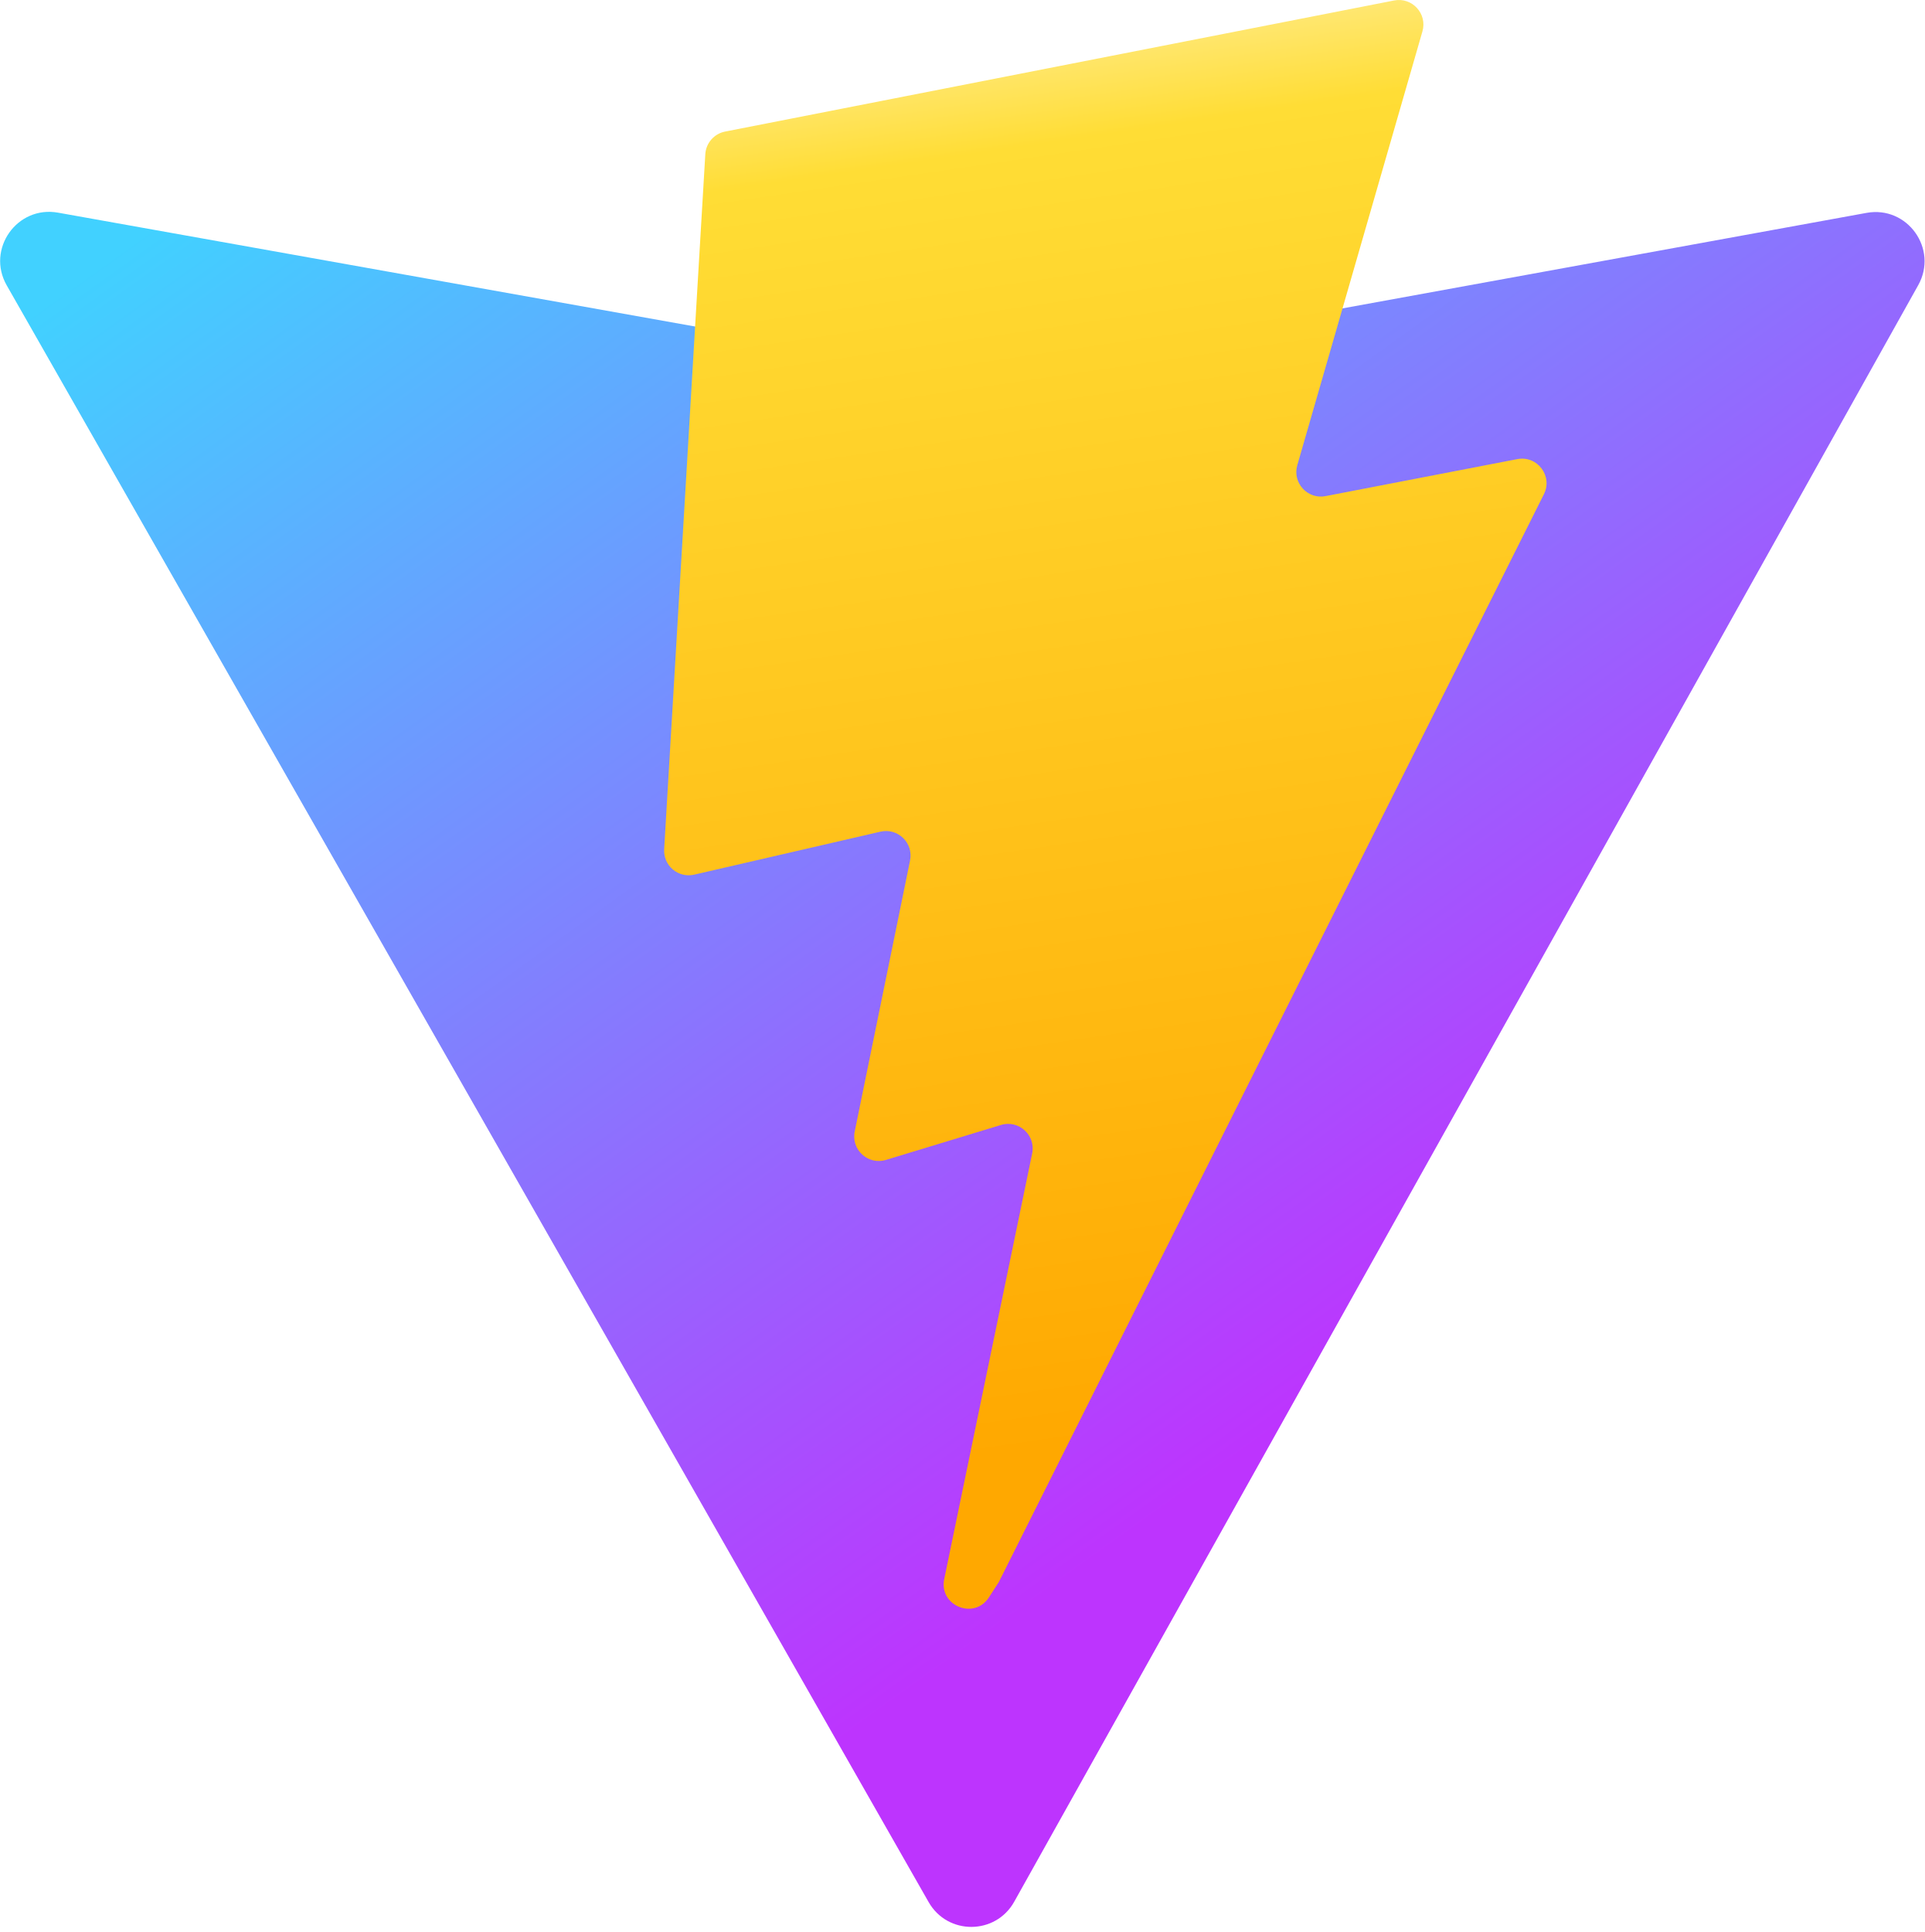
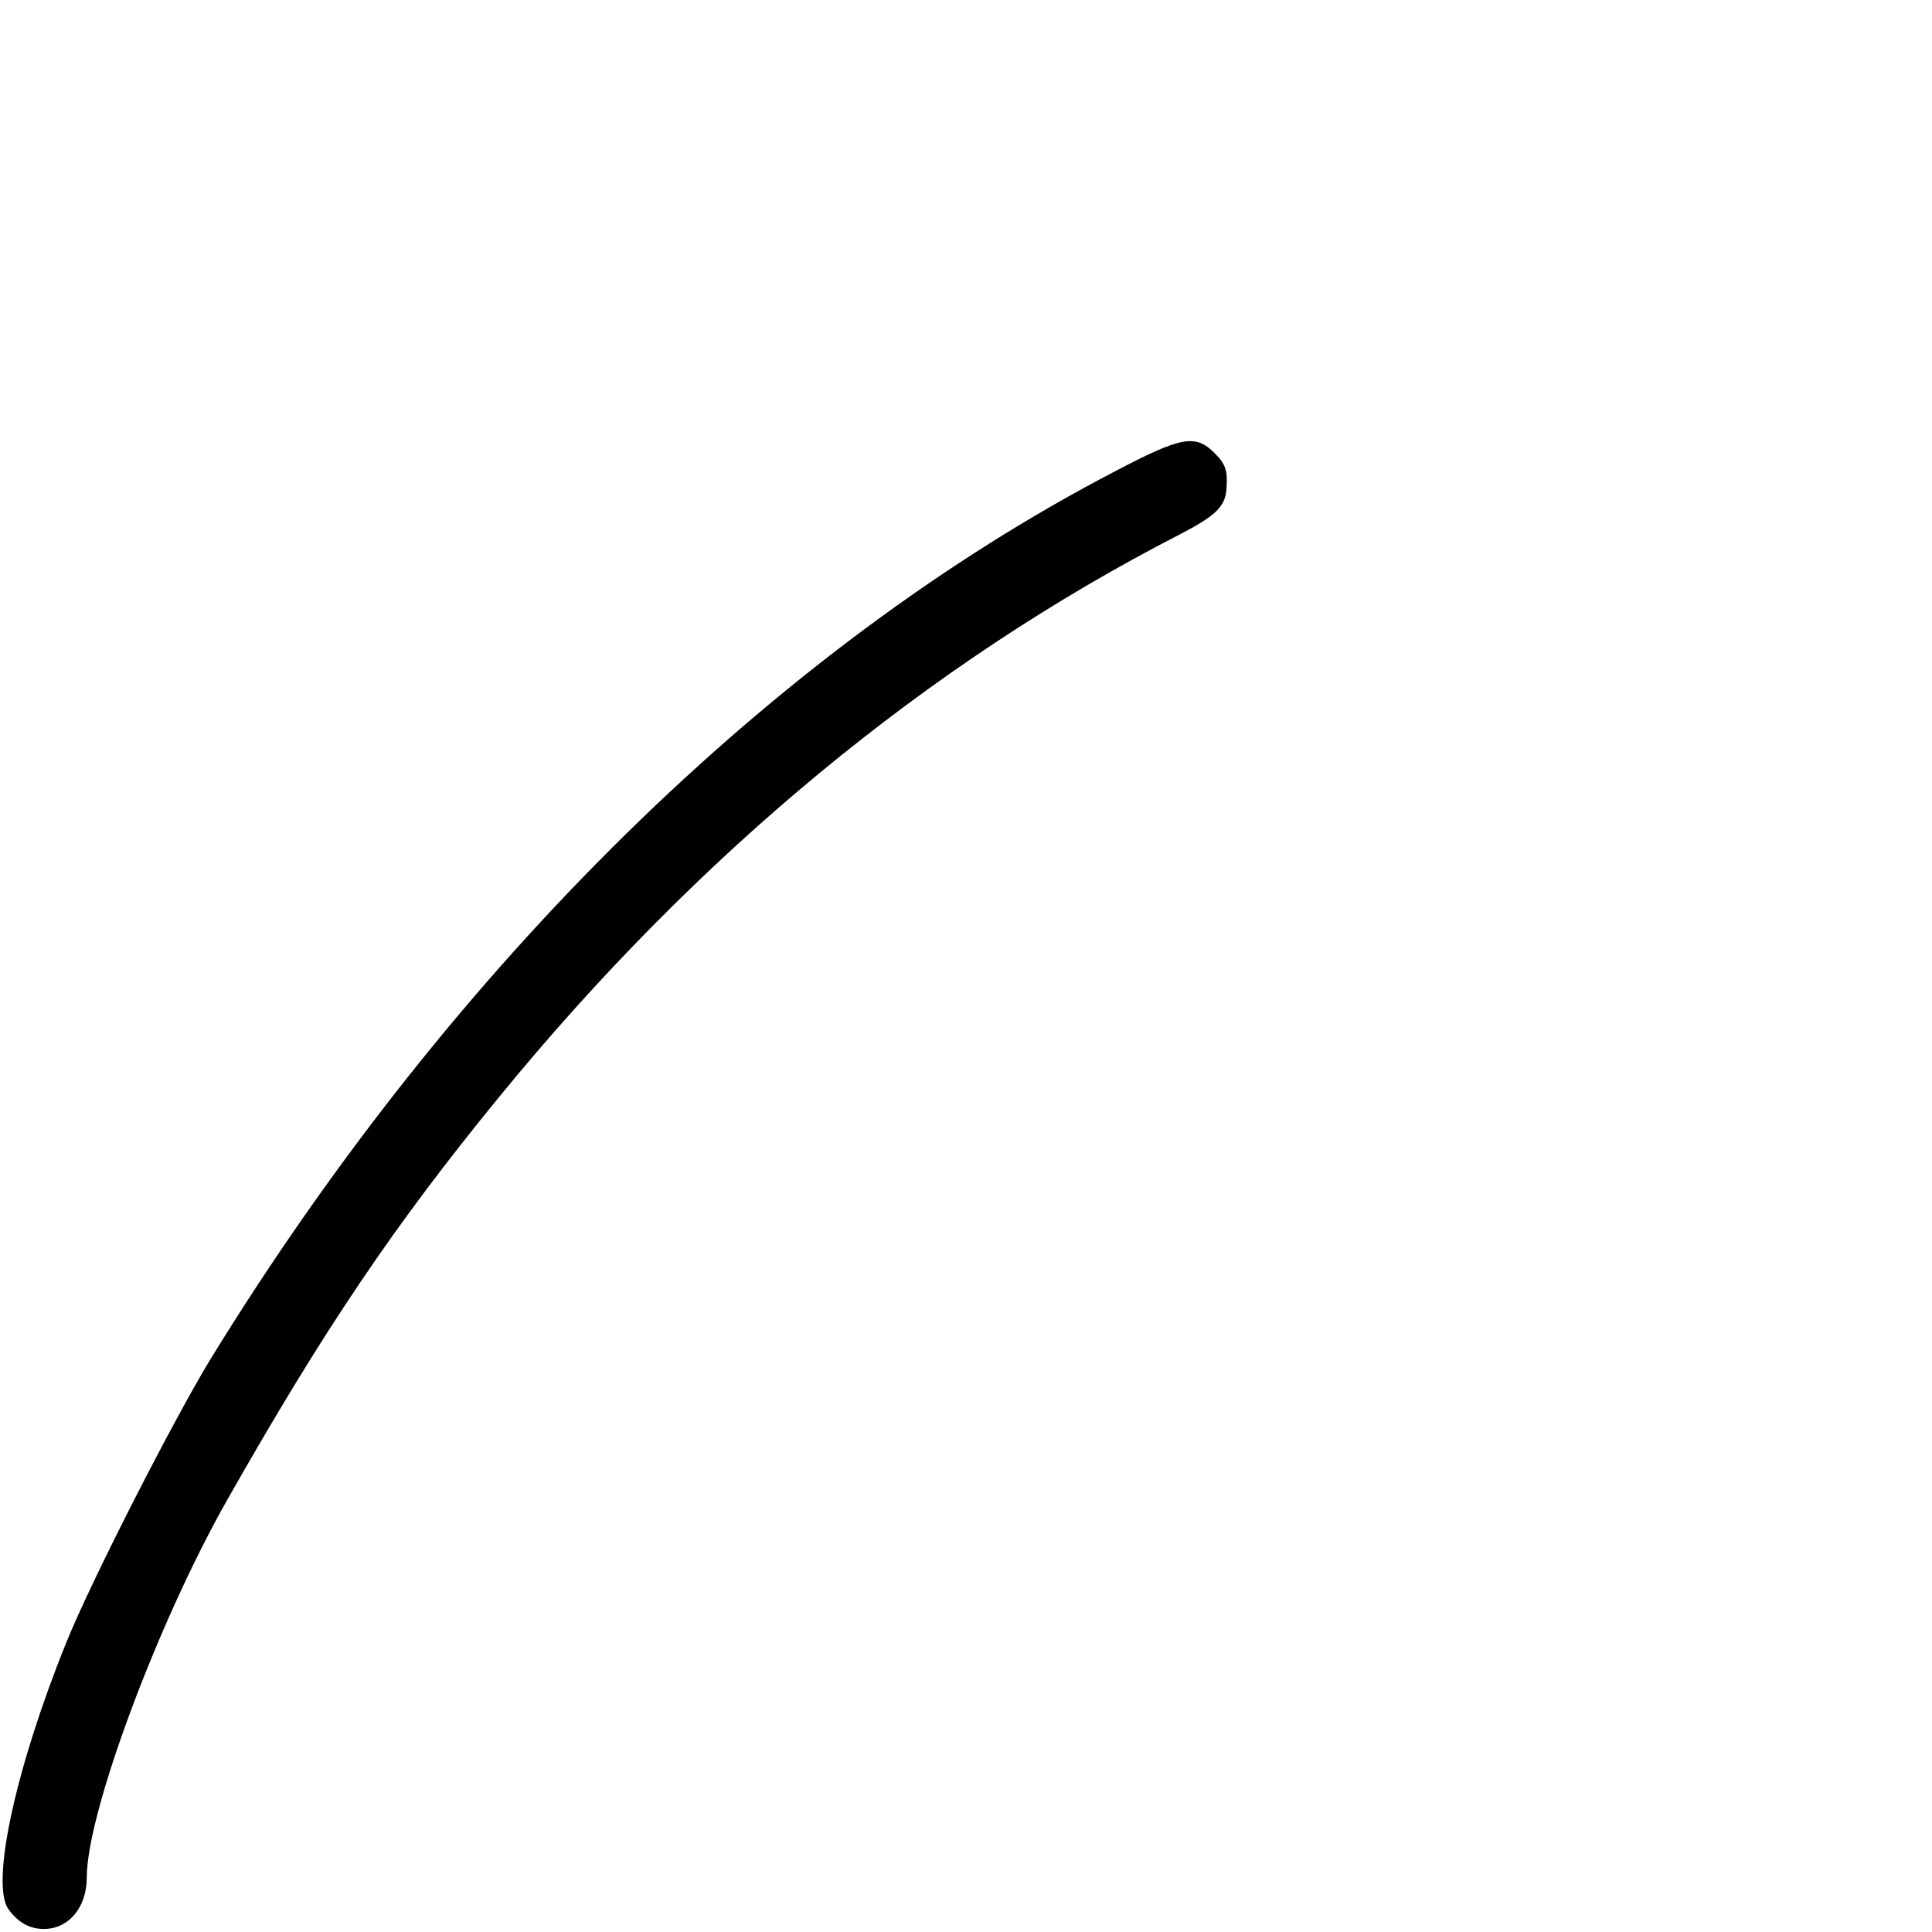
- <svg xmlns="http://www.w3.org/2000/svg" aria-hidden="true" role="img" class="iconify iconify--logos" width="31.88" height="32" preserveAspectRatio="xMidYMid meet" viewBox="0 0 256 257">
-   <defs>
-     <linearGradient id="IconifyId1813088fe1fbc01fb466" x1="-.828%" x2="57.636%" y1="7.652%" y2="78.411%">
-       <stop offset="0%" stop-color="#41D1FF" />
-       <stop offset="100%" stop-color="#BD34FE" />
-     </linearGradient>
-     <linearGradient id="IconifyId1813088fe1fbc01fb467" x1="43.376%" x2="50.316%" y1="2.242%" y2="89.03%">
-       <stop offset="0%" stop-color="#FFEA83" />
-       <stop offset="8.333%" stop-color="#FFDD35" />
-       <stop offset="100%" stop-color="#FFA800" />
-     </linearGradient>
-   </defs>
-   <path fill="url(#IconifyId1813088fe1fbc01fb466)" d="M255.153 37.938L134.897 252.976c-2.483 4.44-8.862 4.466-11.382.048L.875 37.958c-2.746-4.814 1.371-10.646 6.827-9.67l120.385 21.517a6.537 6.537 0 0 0 2.322-.004l117.867-21.483c5.438-.991 9.574 4.796 6.877 9.62Z" />
-   <path fill="url(#IconifyId1813088fe1fbc01fb467)" d="M185.432.063L96.44 17.501a3.268 3.268 0 0 0-2.634 3.014l-5.474 92.456a3.268 3.268 0 0 0 3.997 3.378l24.777-5.718c2.318-.535 4.413 1.507 3.936 3.838l-7.361 36.047c-.495 2.426 1.782 4.5 4.151 3.78l15.304-4.649c2.372-.72 4.652 1.36 4.15 3.788l-11.698 56.621c-.732 3.542 3.979 5.473 5.943 2.437l1.313-2.028l72.516-144.72c1.215-2.423-.88-5.186-3.54-4.672l-25.505 4.922c-2.396.462-4.435-1.77-3.759-4.114l16.646-57.705c.677-2.35-1.37-4.583-3.769-4.113Z" />
+ <svg xmlns="http://www.w3.org/2000/svg" version="1.0" width="512pt" height="512pt" viewBox="0 0 512 512" preserveAspectRatio="xMidYMid meet">
+   <g transform="translate(0,512) scale(0.1,-0.1)" fill="#000000" stroke="none">
+     <path d="M2955 3871 c-898 -467 -1755 -1308 -2396 -2351 -99 -162 -317 -589 -383 -752 -135 -334 -201 -639 -154 -707 25 -35 56 -53 94 -53 66 0 114 57 114 137 0 170 187 673 371 998 255 450 442 728 721 1069 526 644 1137 1149 1805 1492 93 48 119 73 123 117 4 51 -1 68 -31 98 -51 51 -87 45 -264 -48z" />
+   </g>
</svg>
